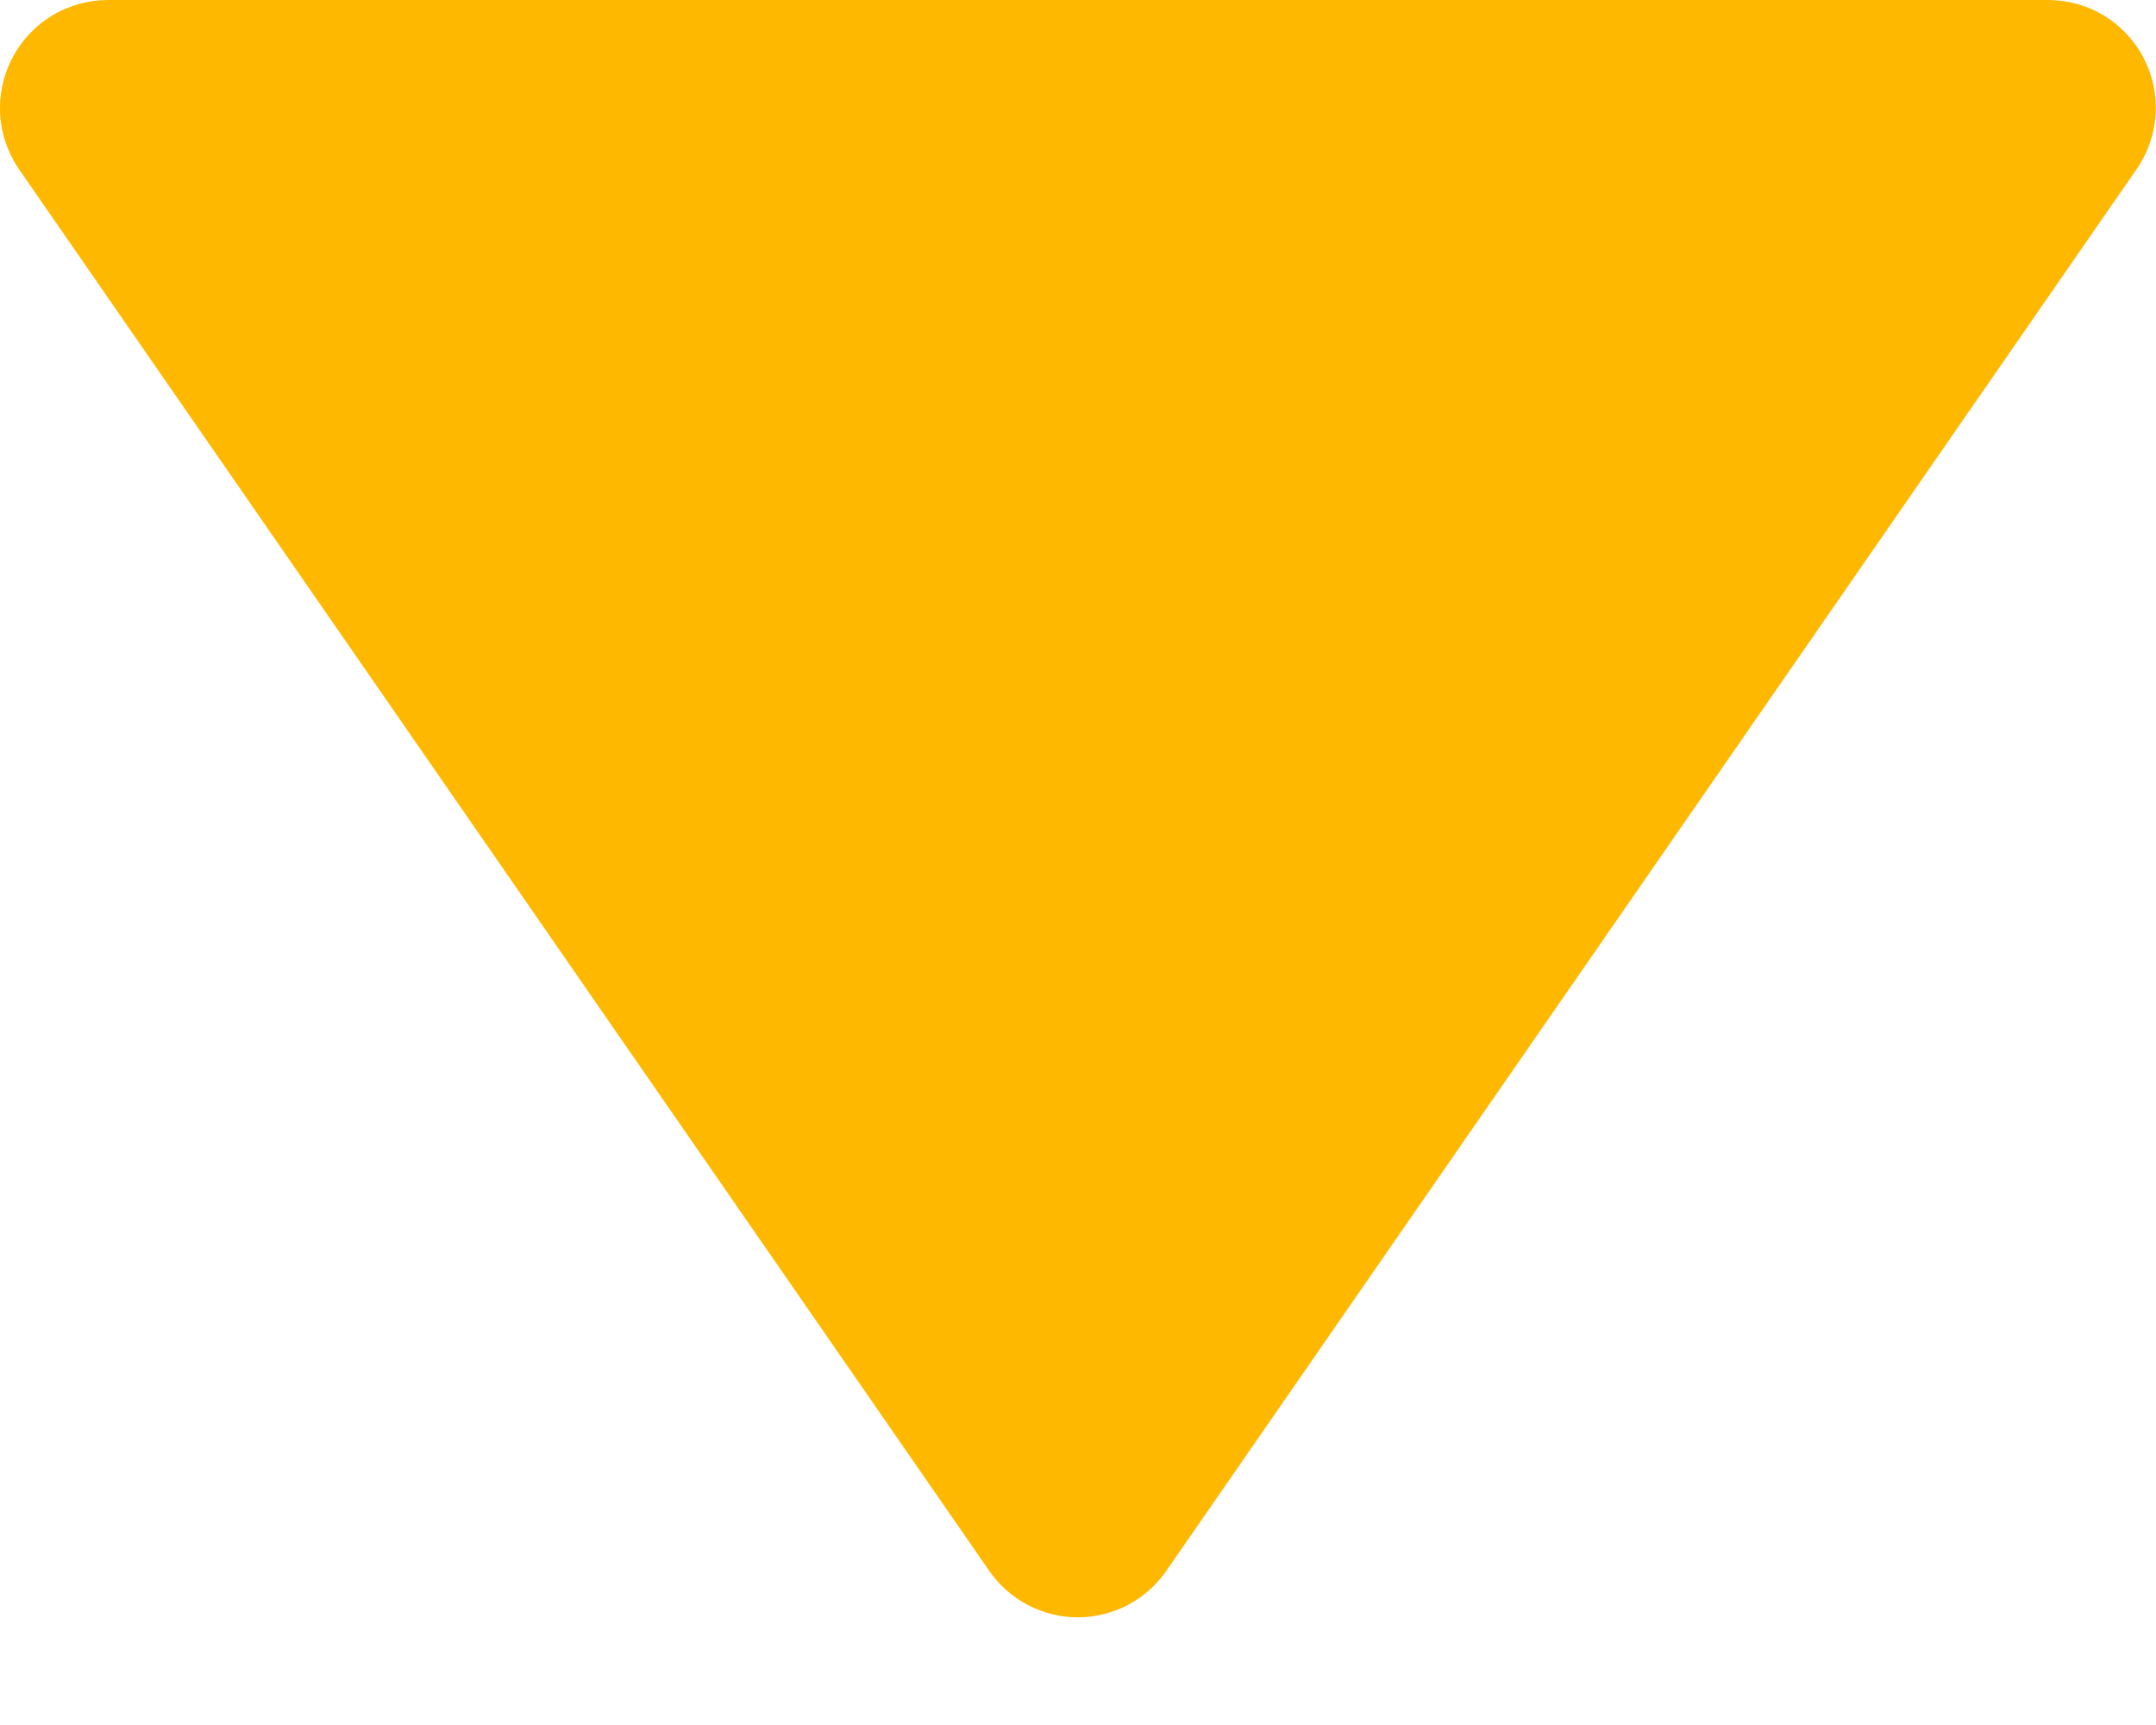
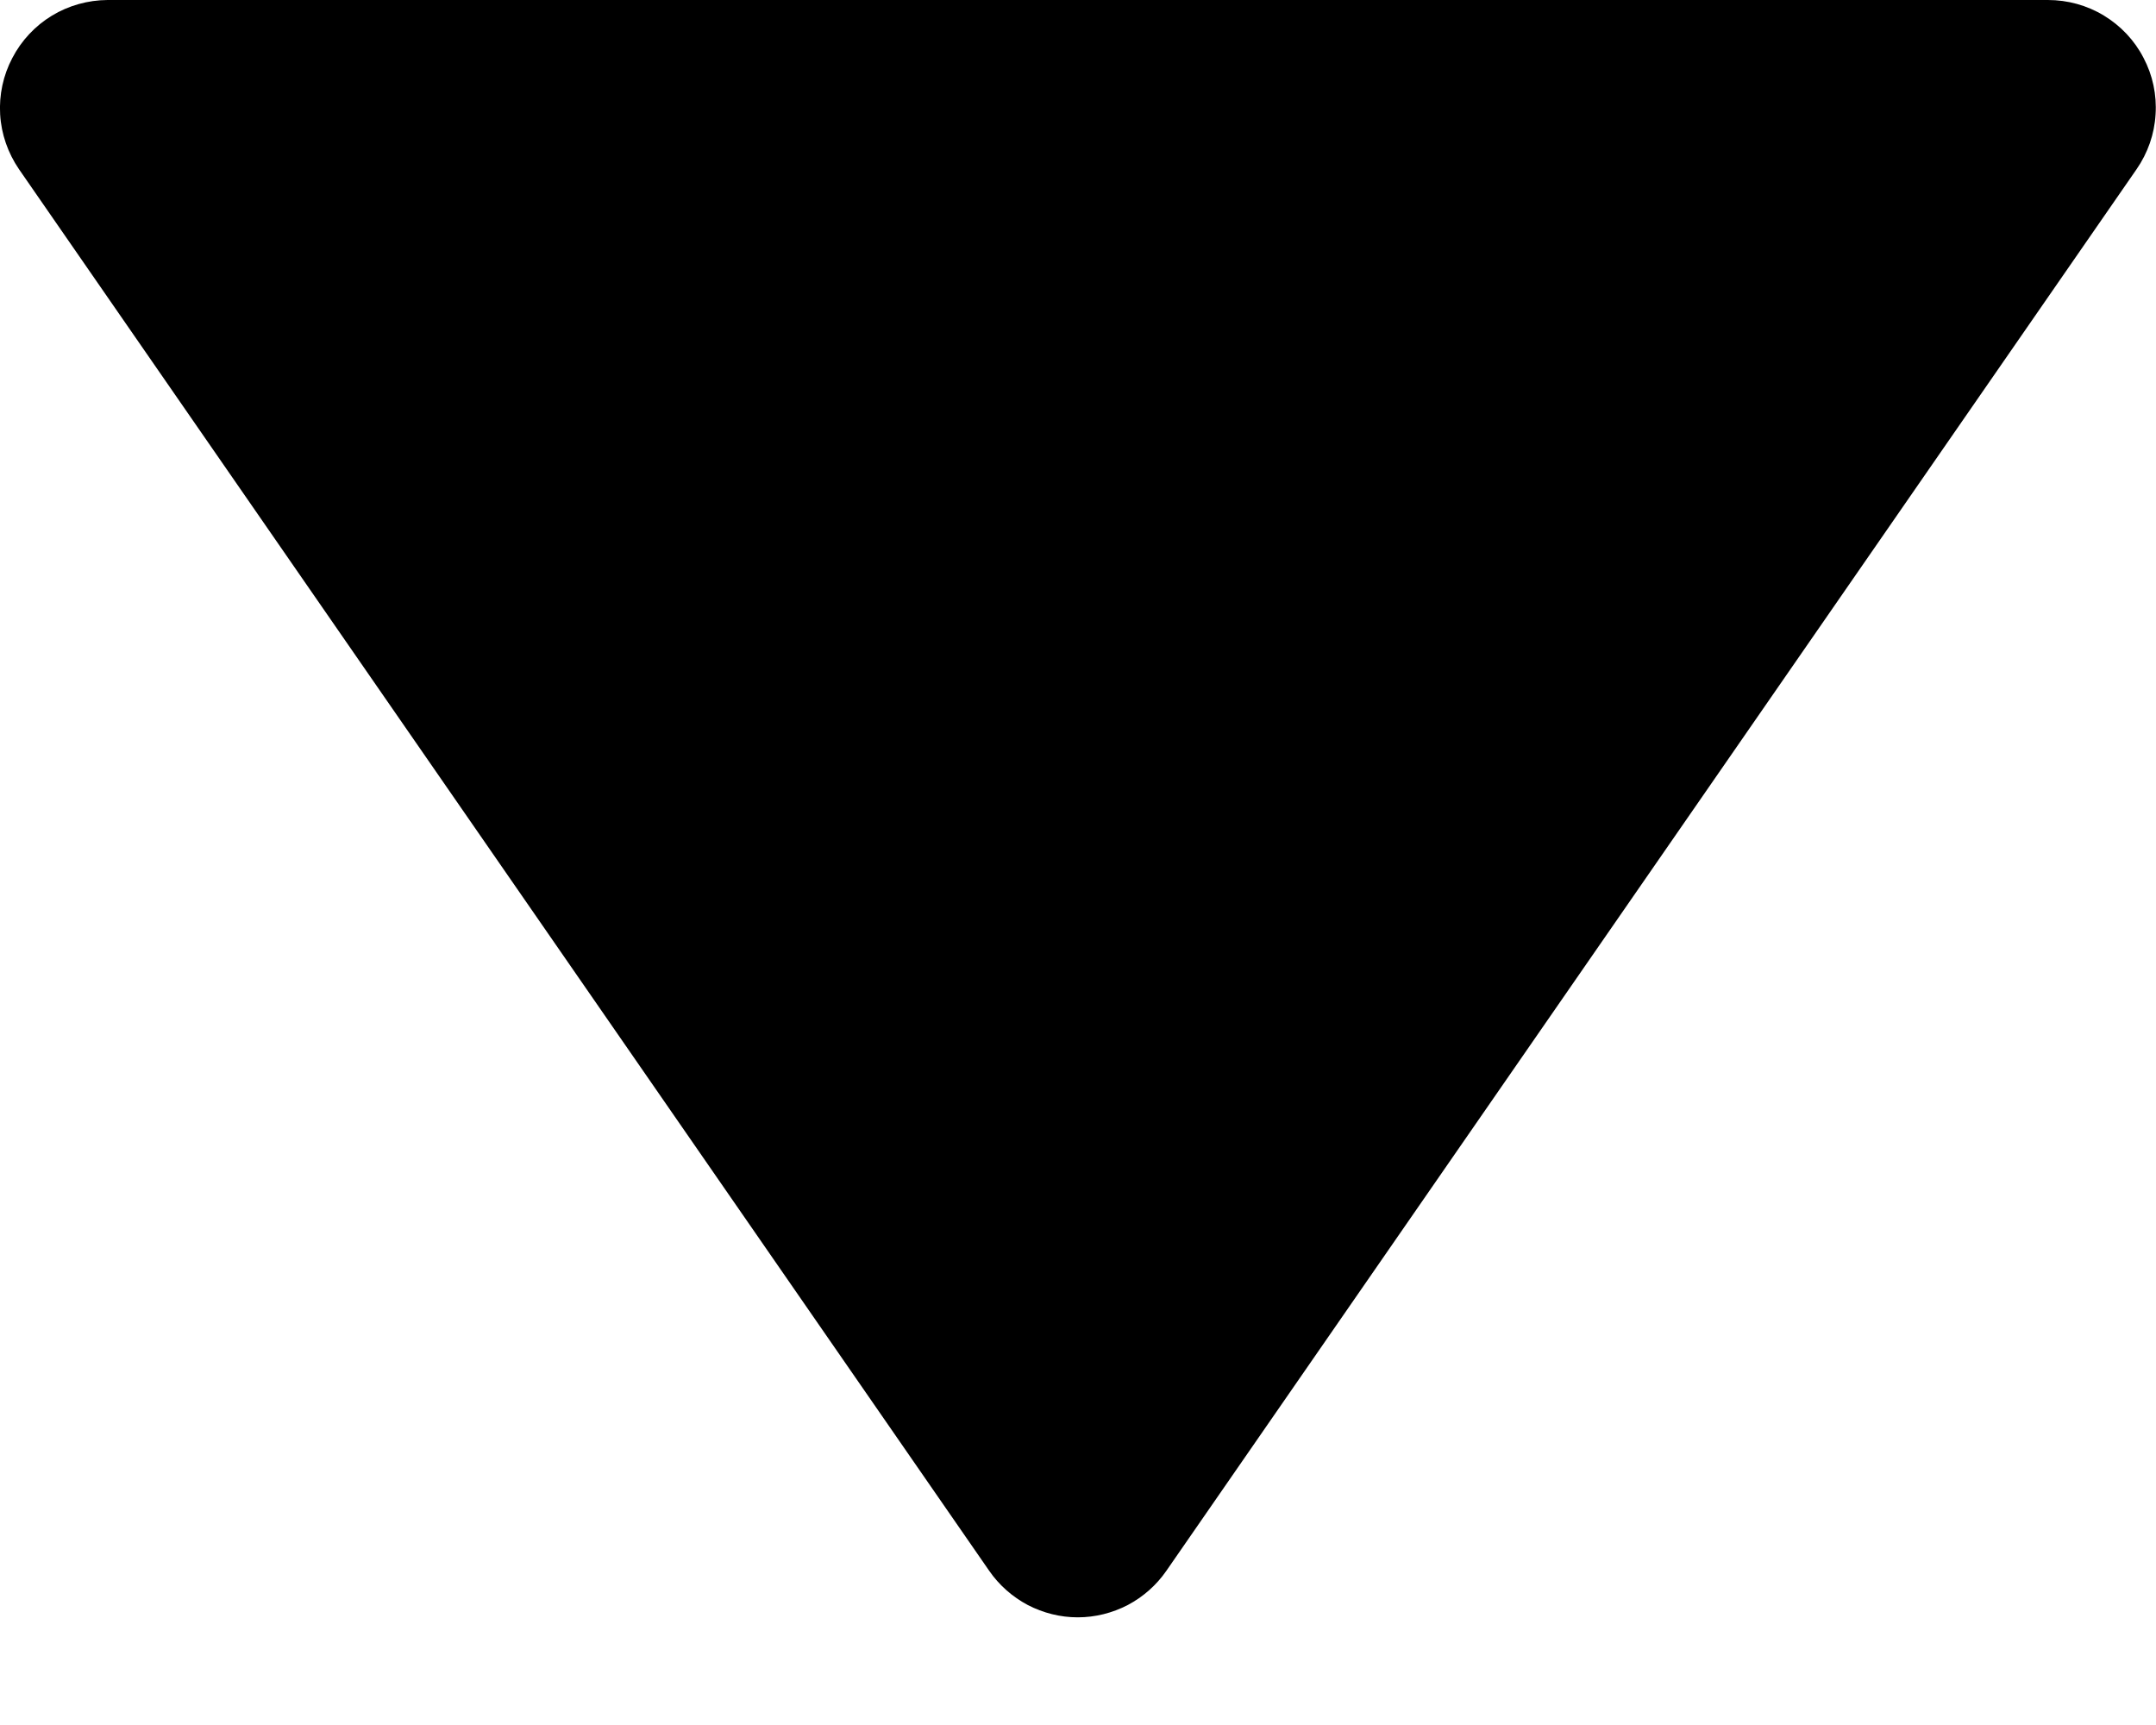
- <svg xmlns="http://www.w3.org/2000/svg" id="DropDown" width="15" height="12" viewBox="0 0 15 12" fill="none">
-   <path d="M6.882 10.927C6.951 11.027 7.043 11.108 7.15 11.165C7.258 11.221 7.377 11.251 7.498 11.251C7.62 11.251 7.739 11.221 7.847 11.165C7.954 11.108 8.046 11.027 8.115 10.927L14.865 1.177C14.943 1.064 14.989 0.933 14.997 0.796C15.006 0.659 14.977 0.523 14.913 0.402C14.85 0.28 14.754 0.179 14.637 0.108C14.52 0.037 14.385 -0 14.248 9.2974e-07H0.748C0.612 0.001 0.478 0.038 0.361 0.109C0.244 0.18 0.149 0.282 0.086 0.403C0.022 0.524 -0.007 0.66 0.001 0.796C0.009 0.933 0.055 1.064 0.132 1.177L6.882 10.927Z" fill="#FFB800" />
+ <svg xmlns="http://www.w3.org/2000/svg" id="DropDown" width="15" height="12" viewBox="0 0 15 12">
+   <path d="M6.882 10.927C6.951 11.027 7.043 11.108 7.15 11.165C7.258 11.221 7.377 11.251 7.498 11.251C7.62 11.251 7.739 11.221 7.847 11.165C7.954 11.108 8.046 11.027 8.115 10.927L14.865 1.177C14.943 1.064 14.989 0.933 14.997 0.796C15.006 0.659 14.977 0.523 14.913 0.402C14.85 0.28 14.754 0.179 14.637 0.108C14.52 0.037 14.385 -0 14.248 9.2974e-07H0.748C0.612 0.001 0.478 0.038 0.361 0.109C0.244 0.18 0.149 0.282 0.086 0.403C0.022 0.524 -0.007 0.66 0.001 0.796C0.009 0.933 0.055 1.064 0.132 1.177L6.882 10.927Z" />
</svg>
